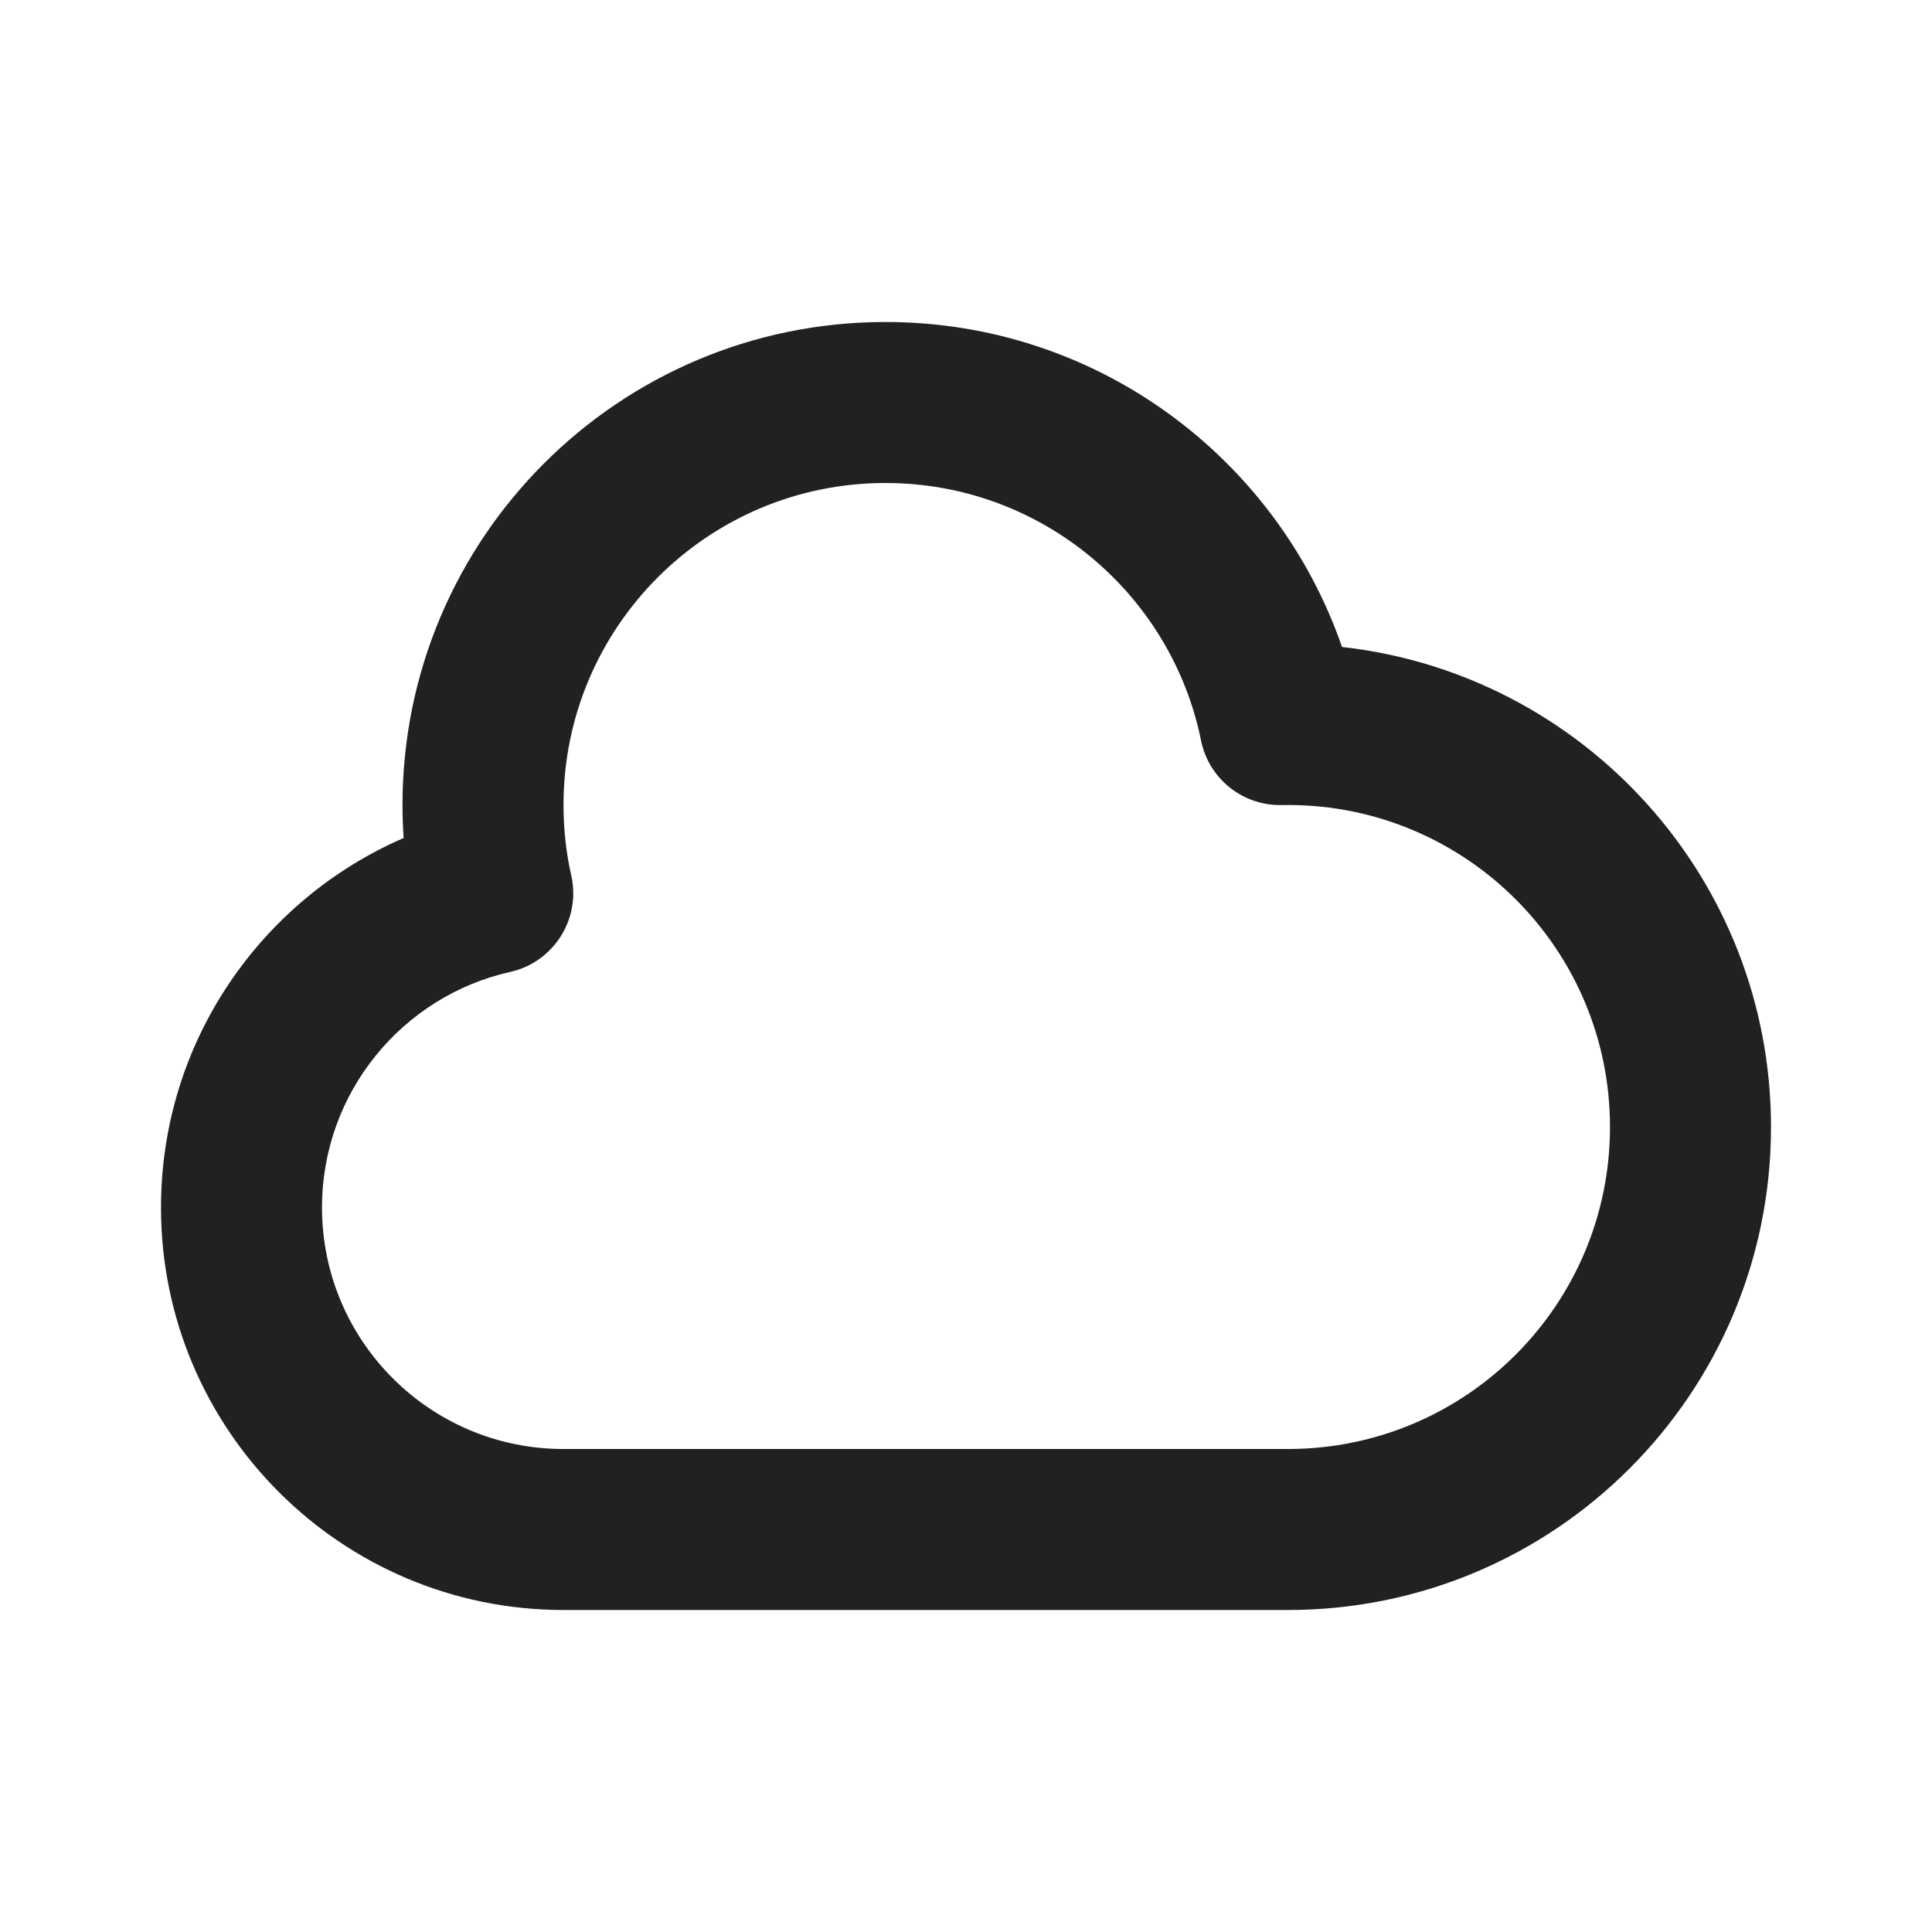
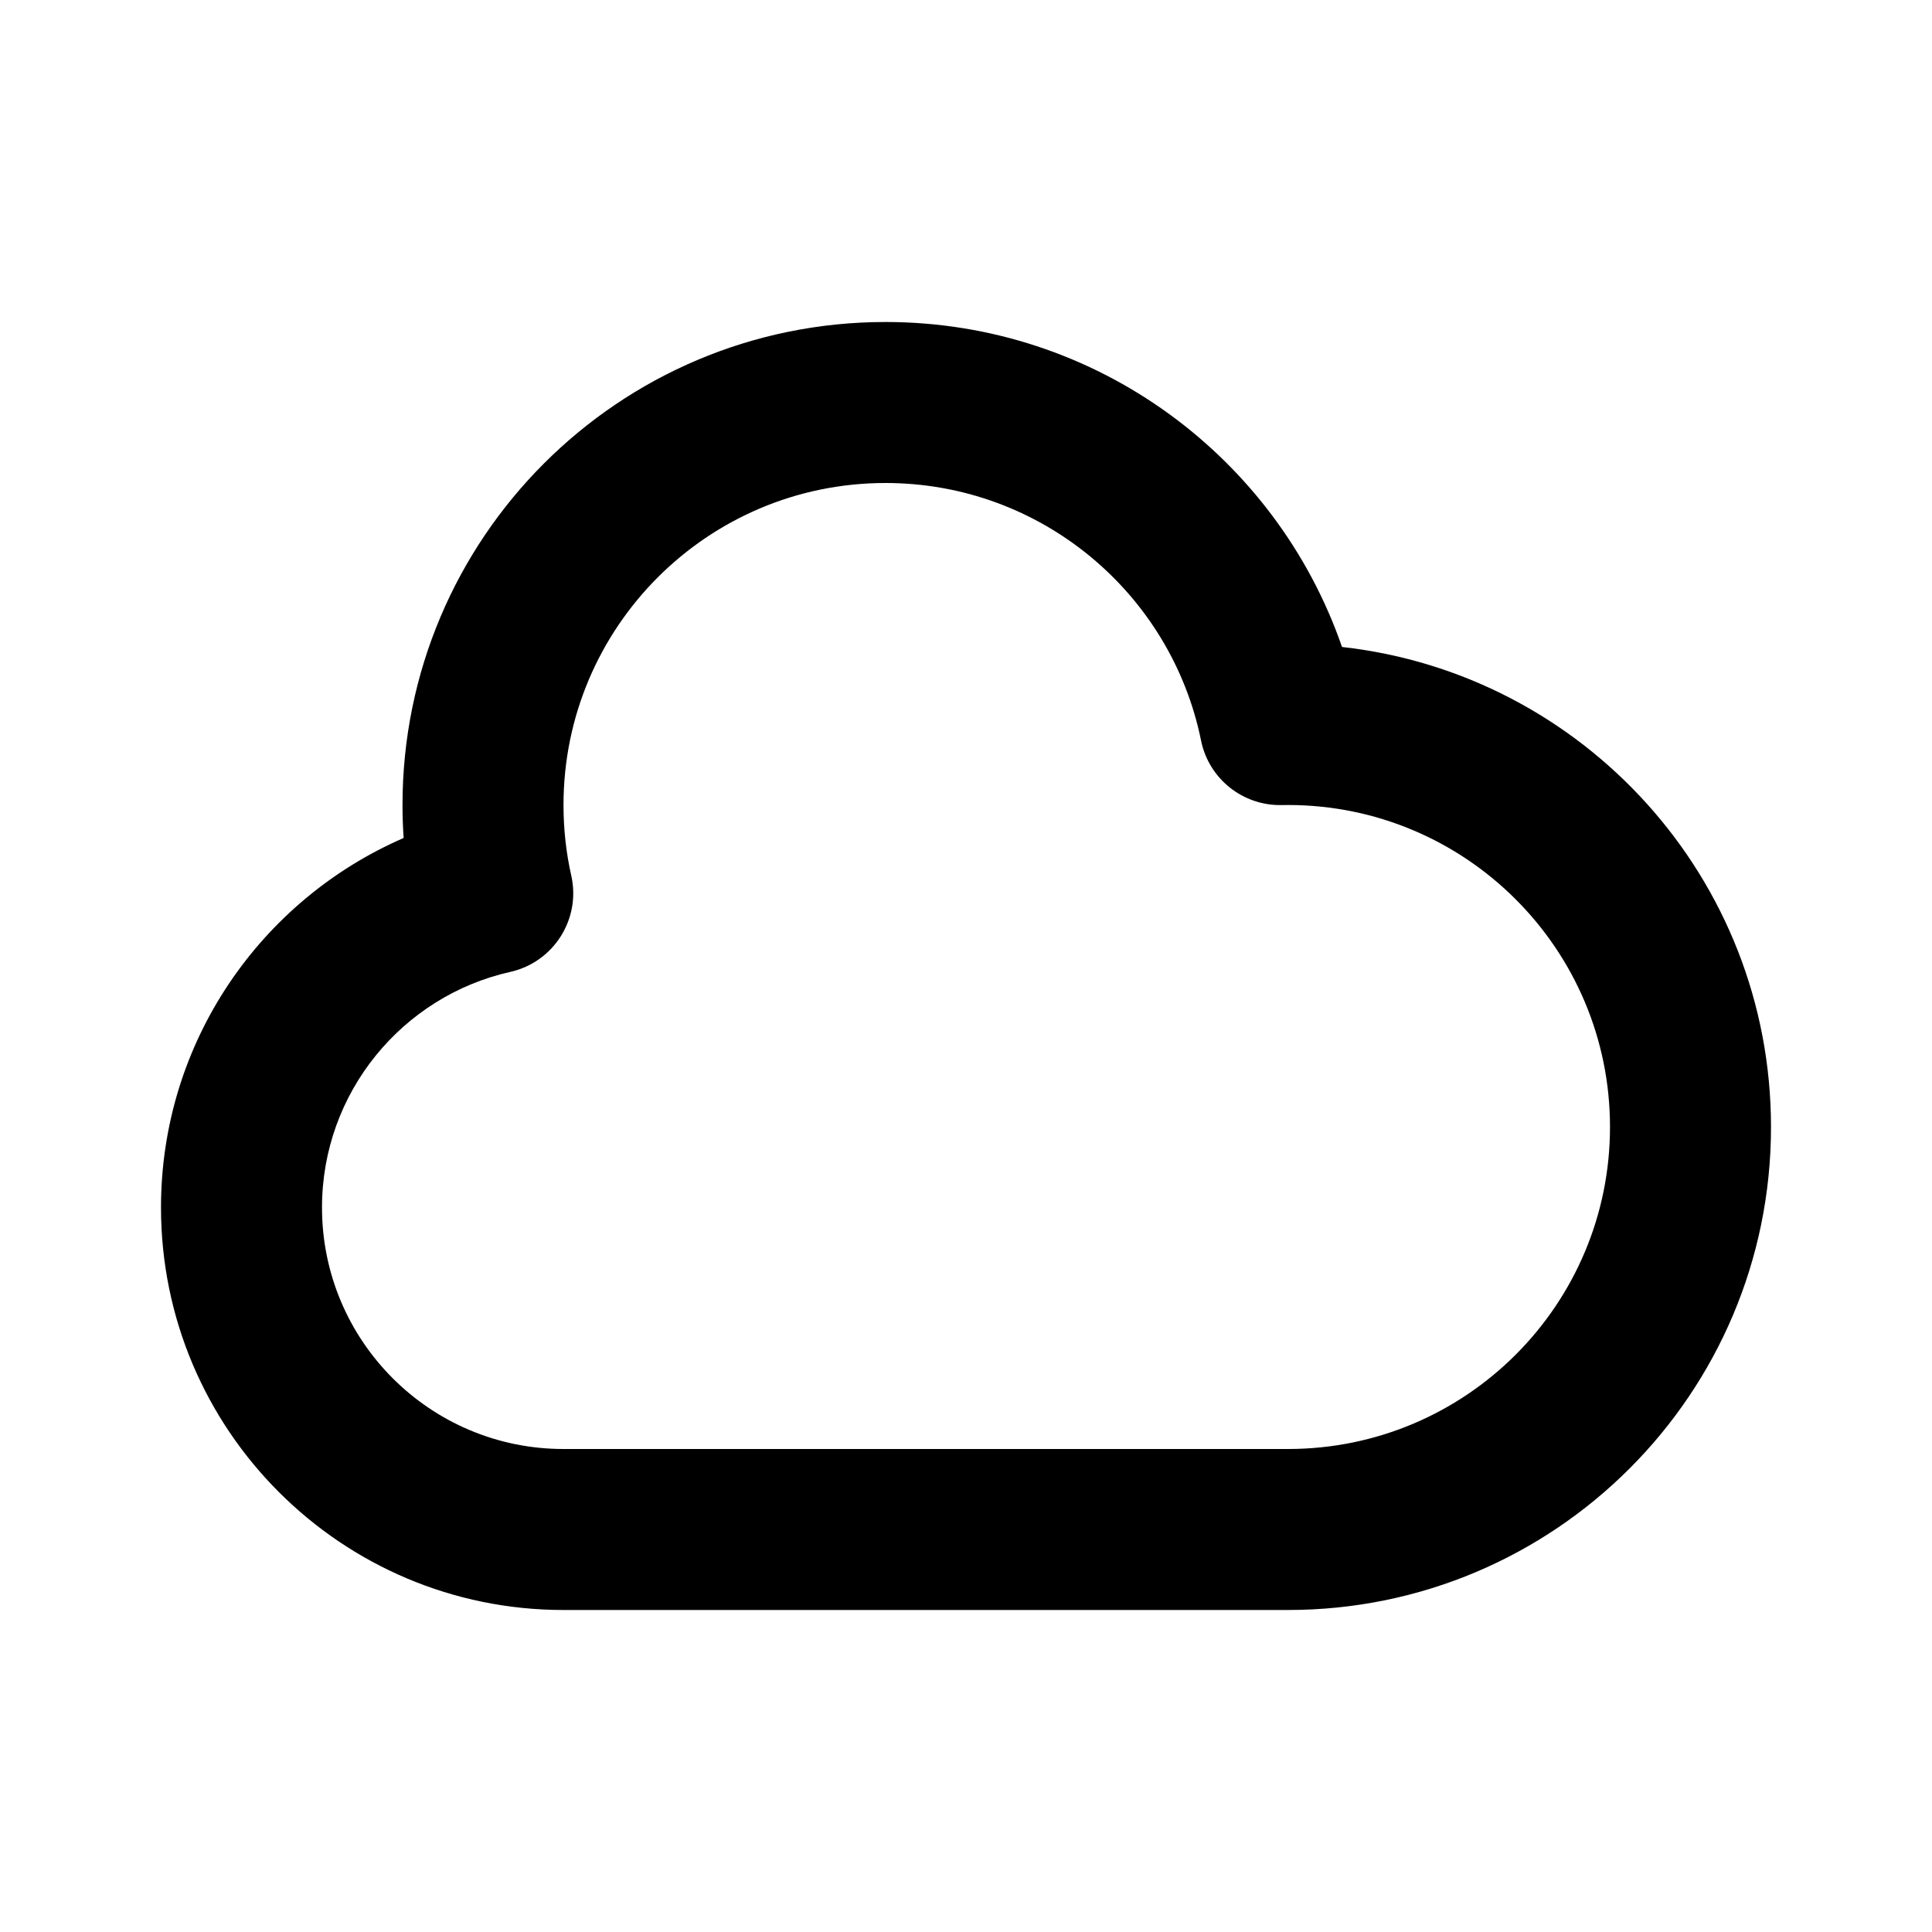
- <svg xmlns="http://www.w3.org/2000/svg" width="24" height="24" viewBox="0 0 24 24" fill="none">
-   <path fill-rule="evenodd" clip-rule="evenodd" d="M11 6C8.791 6 7 7.791 7 10C7 10.303 7.033 10.597 7.097 10.879C7.217 11.417 6.878 11.952 6.34 12.073C5 12.373 4 13.571 4 15C4 16.657 5.343 18 7 18H16C18.209 18 20 16.209 20 14C20 11.791 18.209 10 16 10C15.973 10 15.947 10 15.92 10.001C15.437 10.01 15.016 9.673 14.92 9.2C14.55 7.374 12.934 6 11 6ZM5 10C5 6.686 7.686 4 11 4C13.627 4 15.858 5.687 16.671 8.037C19.669 8.371 22 10.913 22 14C22 17.314 19.314 20 16 20H7C4.239 20 2 17.761 2 15C2 12.944 3.241 11.179 5.014 10.41C5.005 10.275 5 10.138 5 10Z" fill="#212121" />
+ <svg xmlns="http://www.w3.org/2000/svg" viewBox="0 0 24 24" fill="none">
+   <path fill-rule="evenodd" clip-rule="evenodd" d="M11 6C8.791 6 7 7.791 7 10C7 10.303 7.033 10.597 7.097 10.879C7.217 11.417 6.878 11.952 6.34 12.073C5 12.373 4 13.571 4 15C4 16.657 5.343 18 7 18H16C18.209 18 20 16.209 20 14C20 11.791 18.209 10 16 10C15.973 10 15.947 10 15.92 10.001C15.437 10.01 15.016 9.673 14.92 9.2C14.55 7.374 12.934 6 11 6ZM5 10C5 6.686 7.686 4 11 4C13.627 4 15.858 5.687 16.671 8.037C19.669 8.371 22 10.913 22 14C22 17.314 19.314 20 16 20H7C4.239 20 2 17.761 2 15C2 12.944 3.241 11.179 5.014 10.41C5.005 10.275 5 10.138 5 10Z" fill="currentColor" />
</svg>
